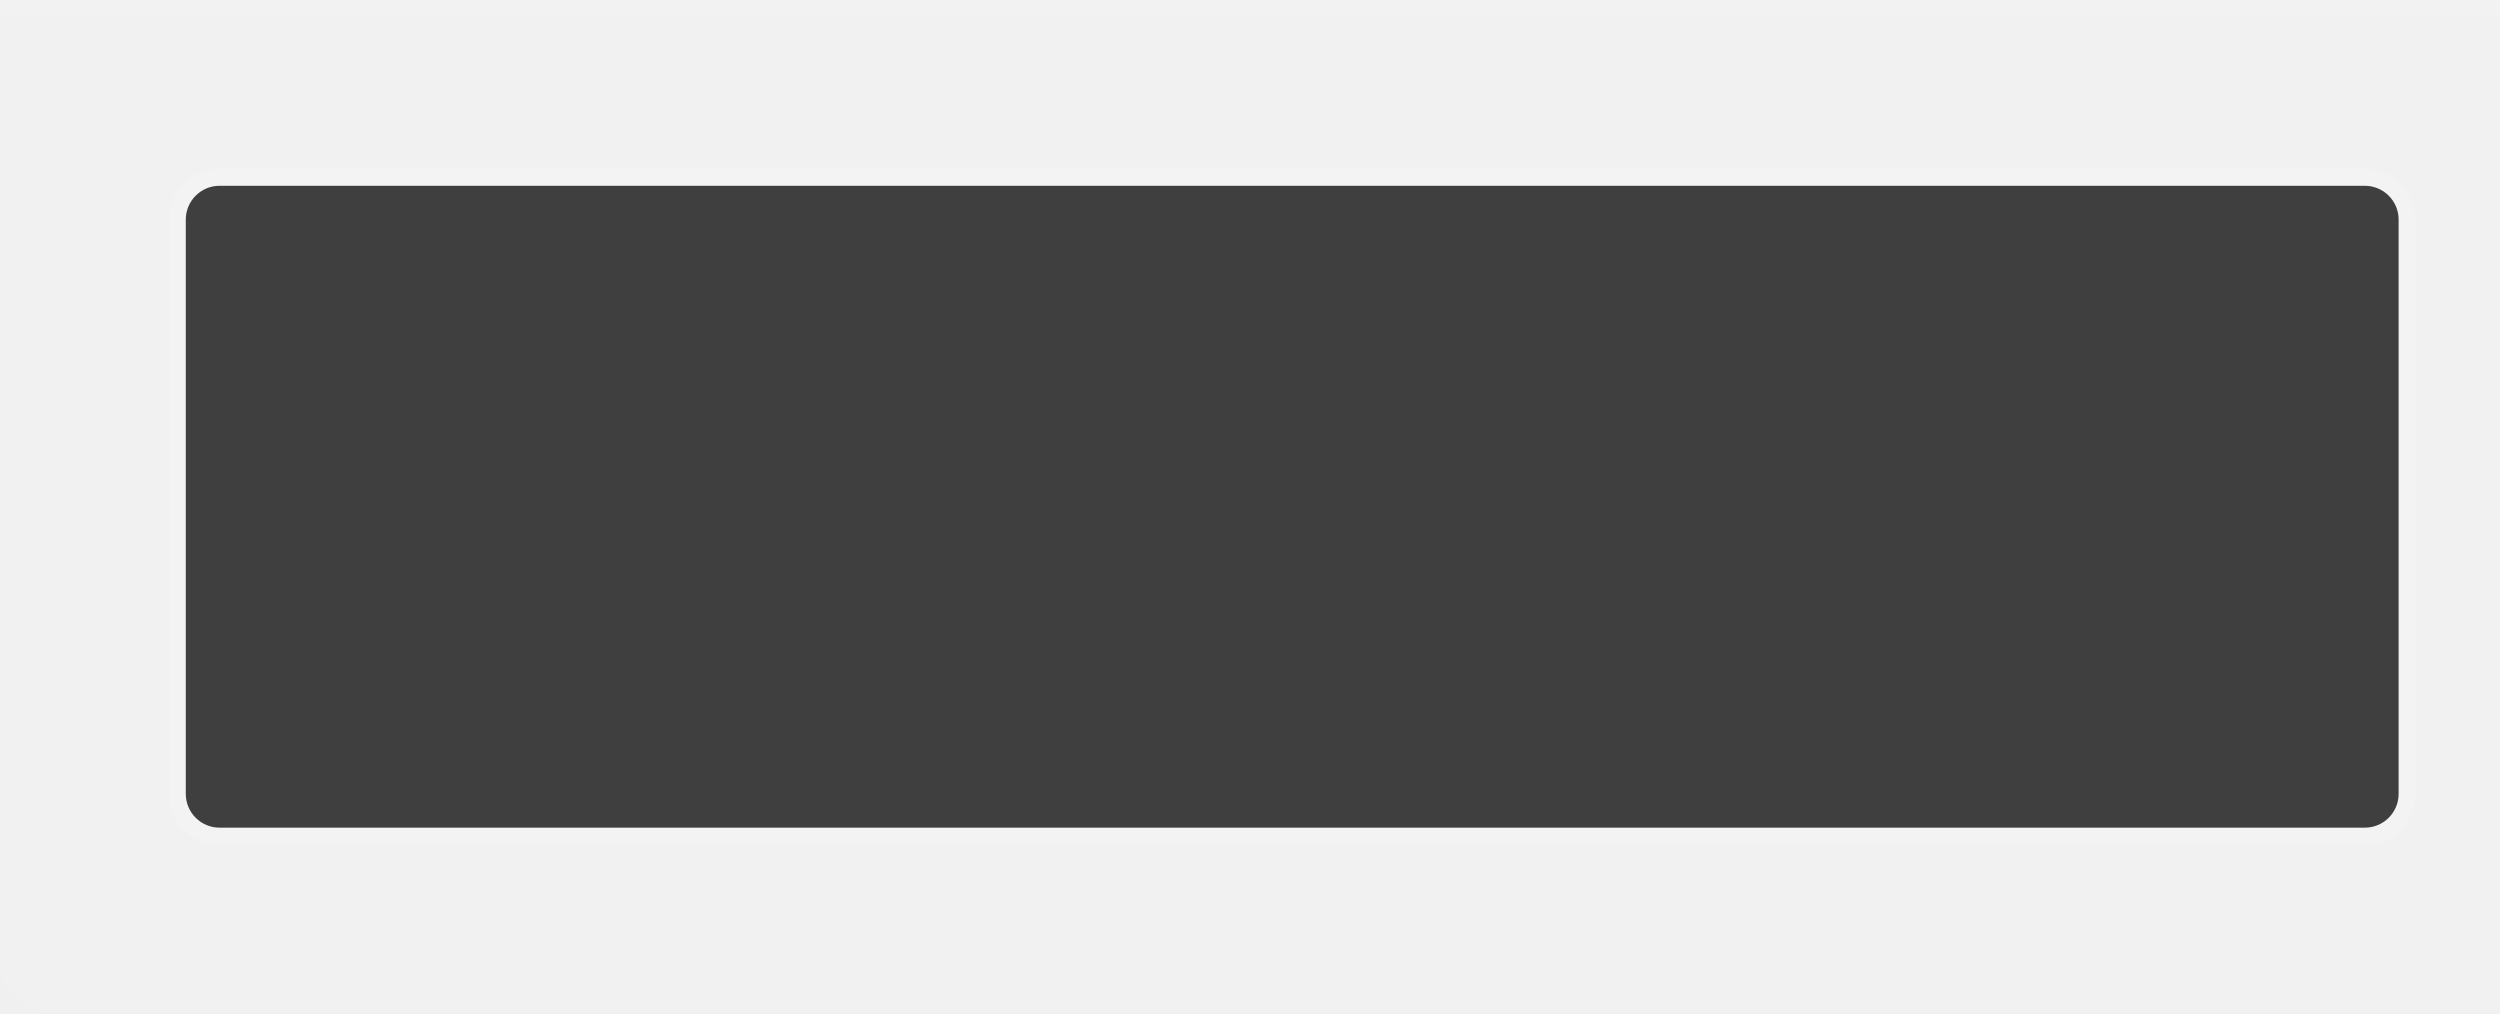
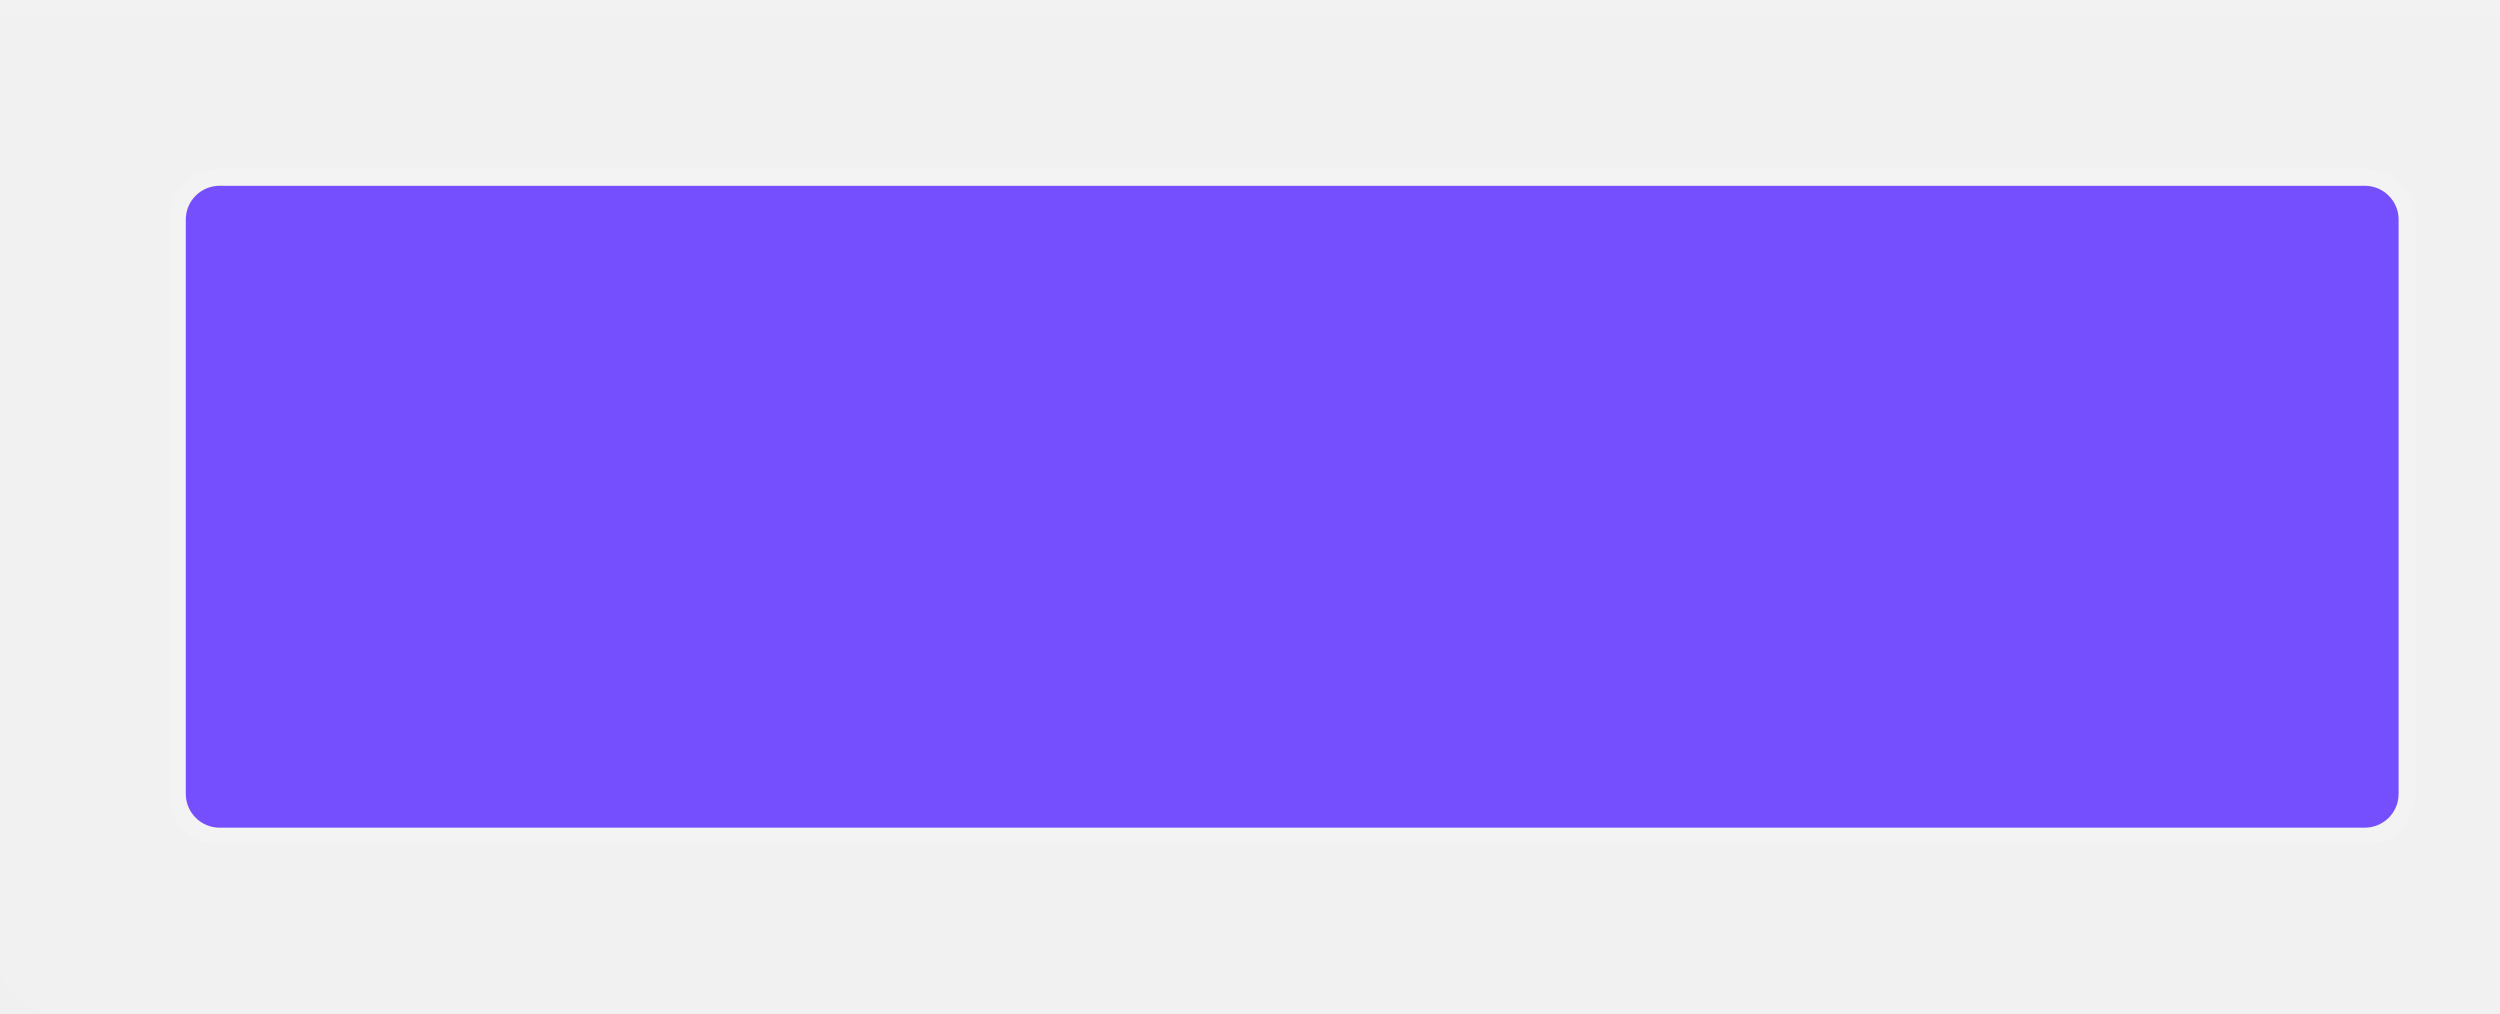
<svg xmlns="http://www.w3.org/2000/svg" width="148" height="60" viewBox="0 0 39.158 15.875" version="1.1" id="svg5">
  <defs id="defs2" />
  <g id="layer1">
    <path id="rect3629" style="opacity:0.06;fill:#ffffff;fill-opacity:1;stroke:none;stroke-width:1.056;stroke-linecap:round;stroke-linejoin:round;stroke-miterlimit:4;stroke-dasharray:none;stroke-opacity:0.988;paint-order:stroke markers fill" d="M 2.8e-7,9e-8 V 15.081 c 0,0.44 0.354,0.794 0.794,0.794 H 39.158 V 9e-8 Z" />
    <rect style="opacity:0.1;fill:#ffffff;fill-opacity:1;stroke:none;stroke-width:0.576;stroke-linecap:round;stroke-linejoin:round;stroke-miterlimit:4;stroke-dasharray:none;stroke-opacity:0.988;paint-order:stroke markers fill" id="rect2759" width="39.158" height="0.265" x="2.7615815e-07" y="1.0154419e-07" rx="0" ry="0" />
    <rect style="opacity:0.17;fill:#ffffff;stroke:none;stroke-width:0.479;stroke-linecap:round;stroke-linejoin:round;paint-order:stroke fill markers" id="rect1110" width="35.19" height="10.583" x="2.646" y="2.646" rx="0.794" ry="0.794" />
-     <rect style="fill:#3f3f3f;fill-opacity:1;stroke:none;stroke-width:0.46;stroke-linecap:round;stroke-linejoin:round;paint-order:stroke fill markers" id="rect2236" width="34.66" height="10.054" x="2.91" y="2.91" rx="0.529" ry="0.529" />
+     <rect style="fill:#754ffe;fill-opacity:1;stroke:none;stroke-width:0.46;stroke-linecap:round;stroke-linejoin:round;paint-order:stroke fill markers" id="rect2236" width="34.66" height="10.054" x="2.91" y="2.91" rx="0.529" ry="0.529" />
  </g>
</svg>
